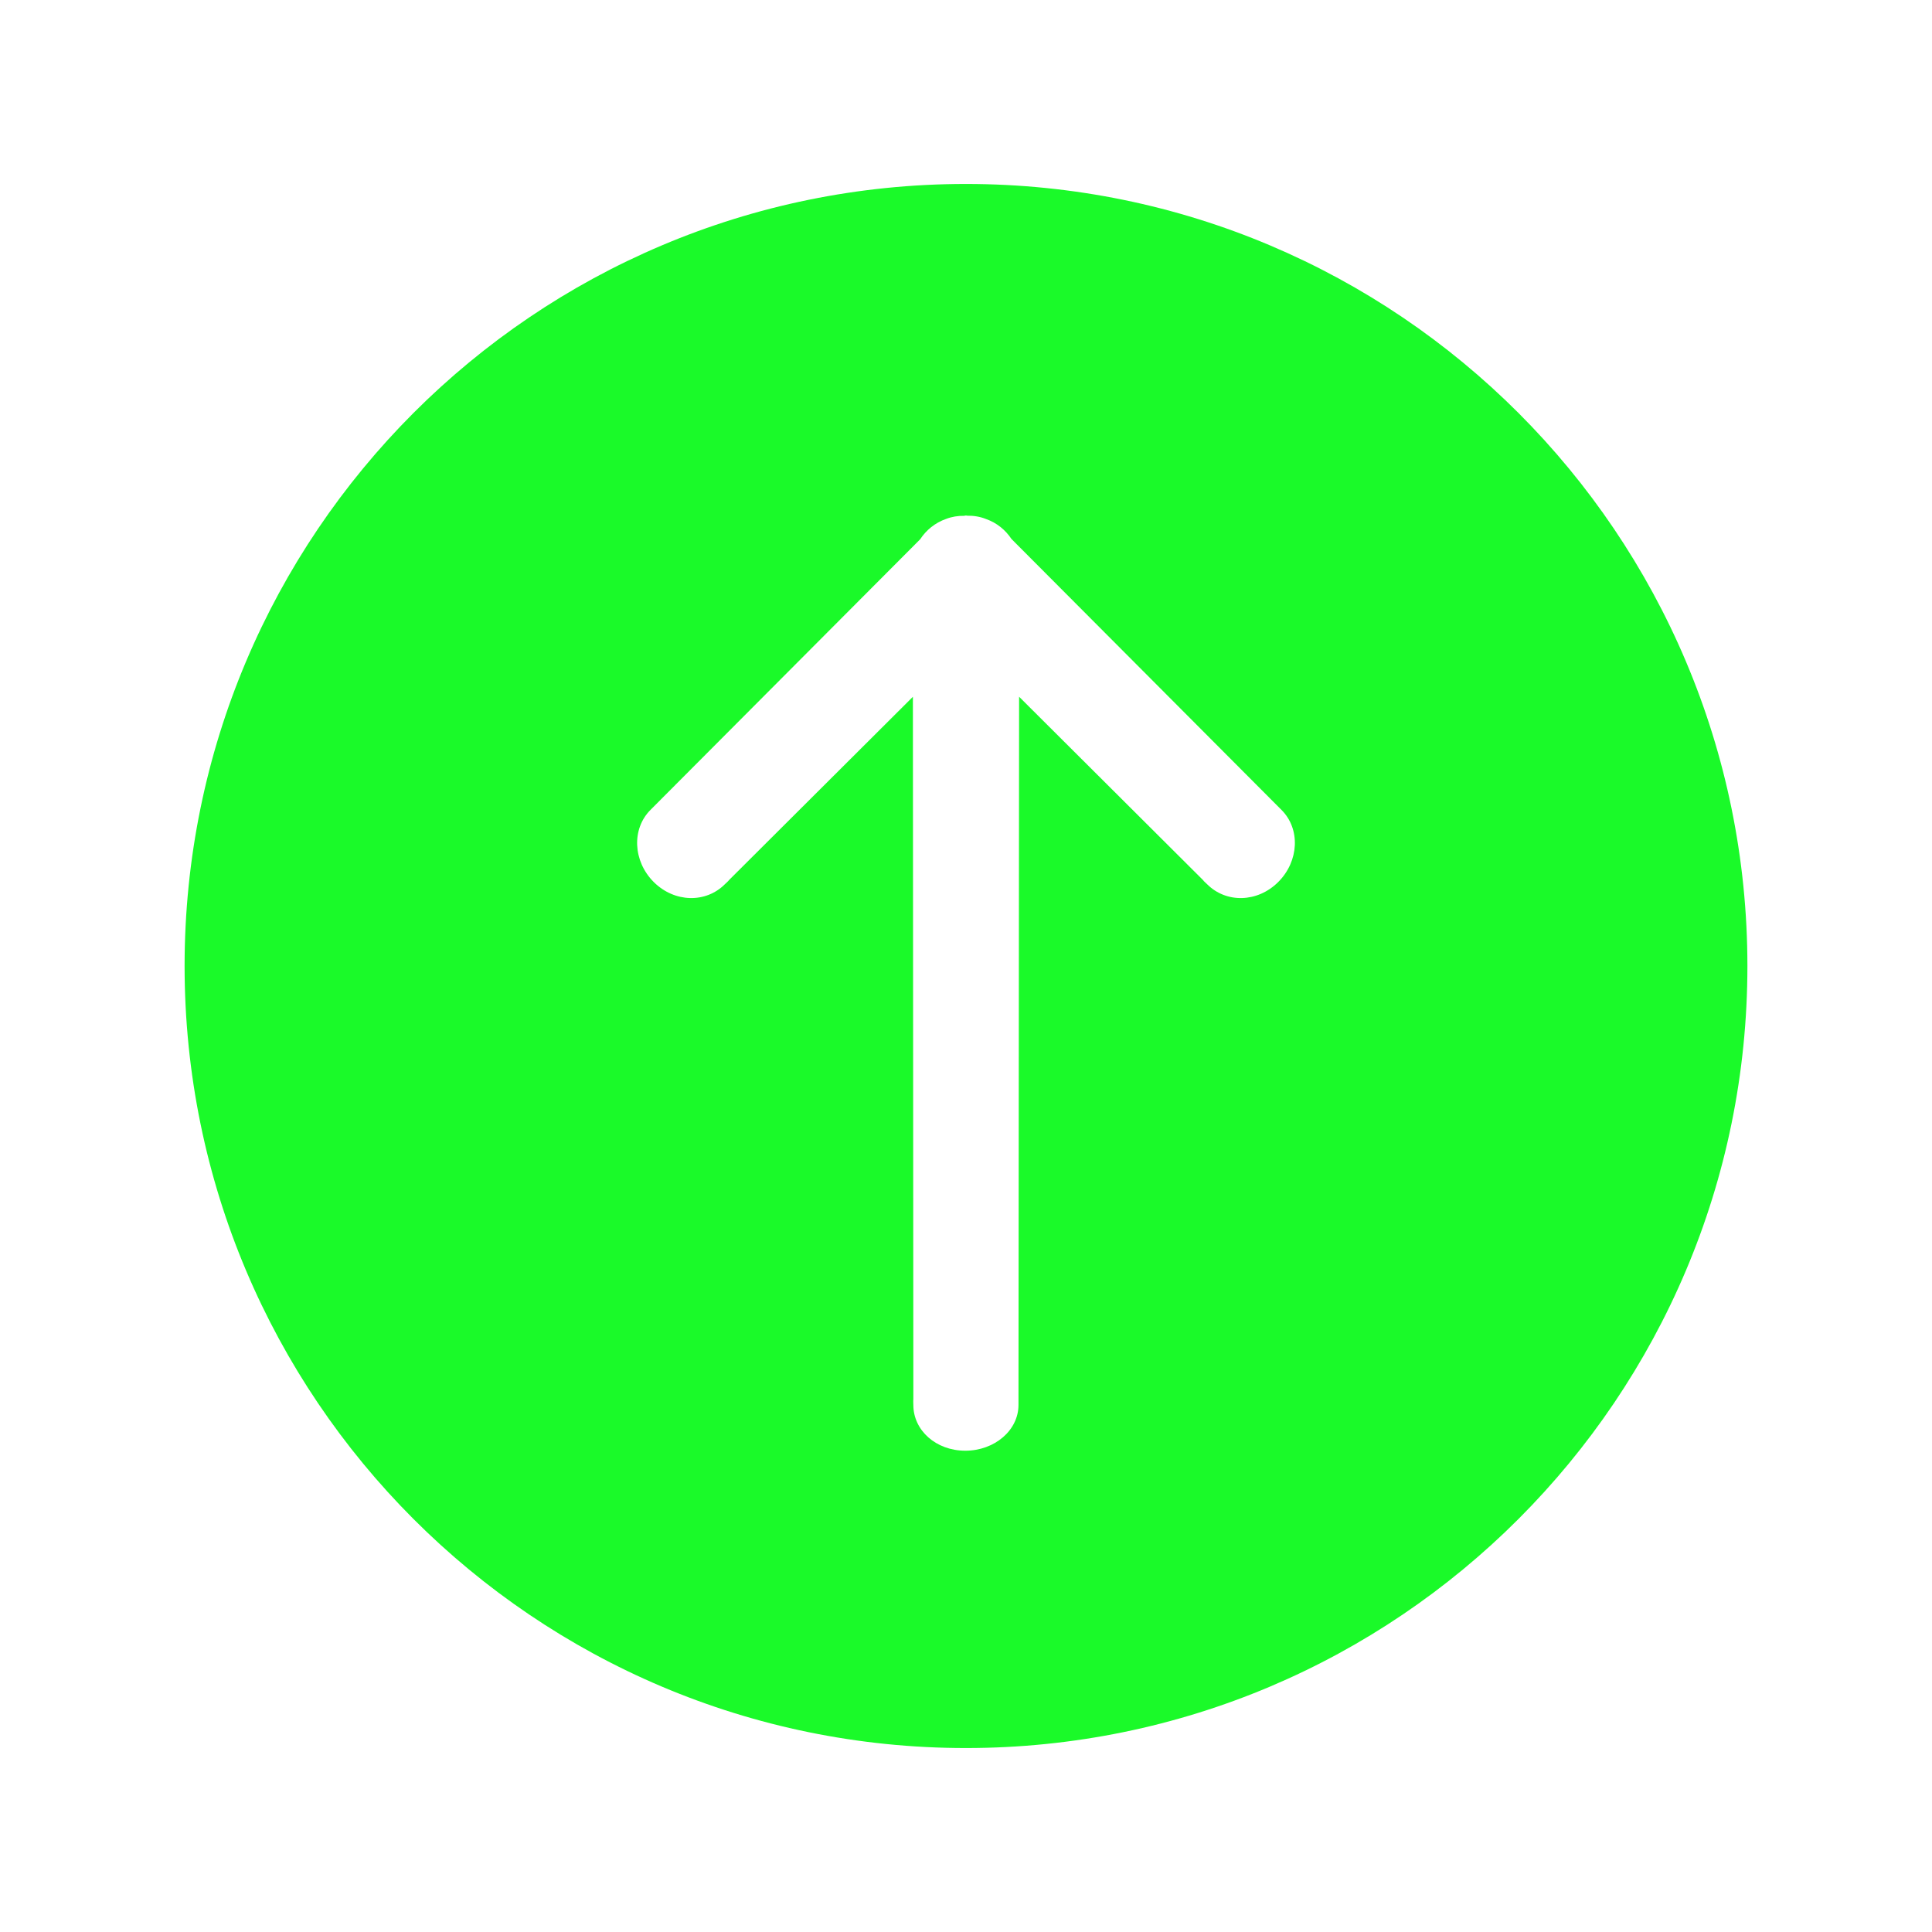
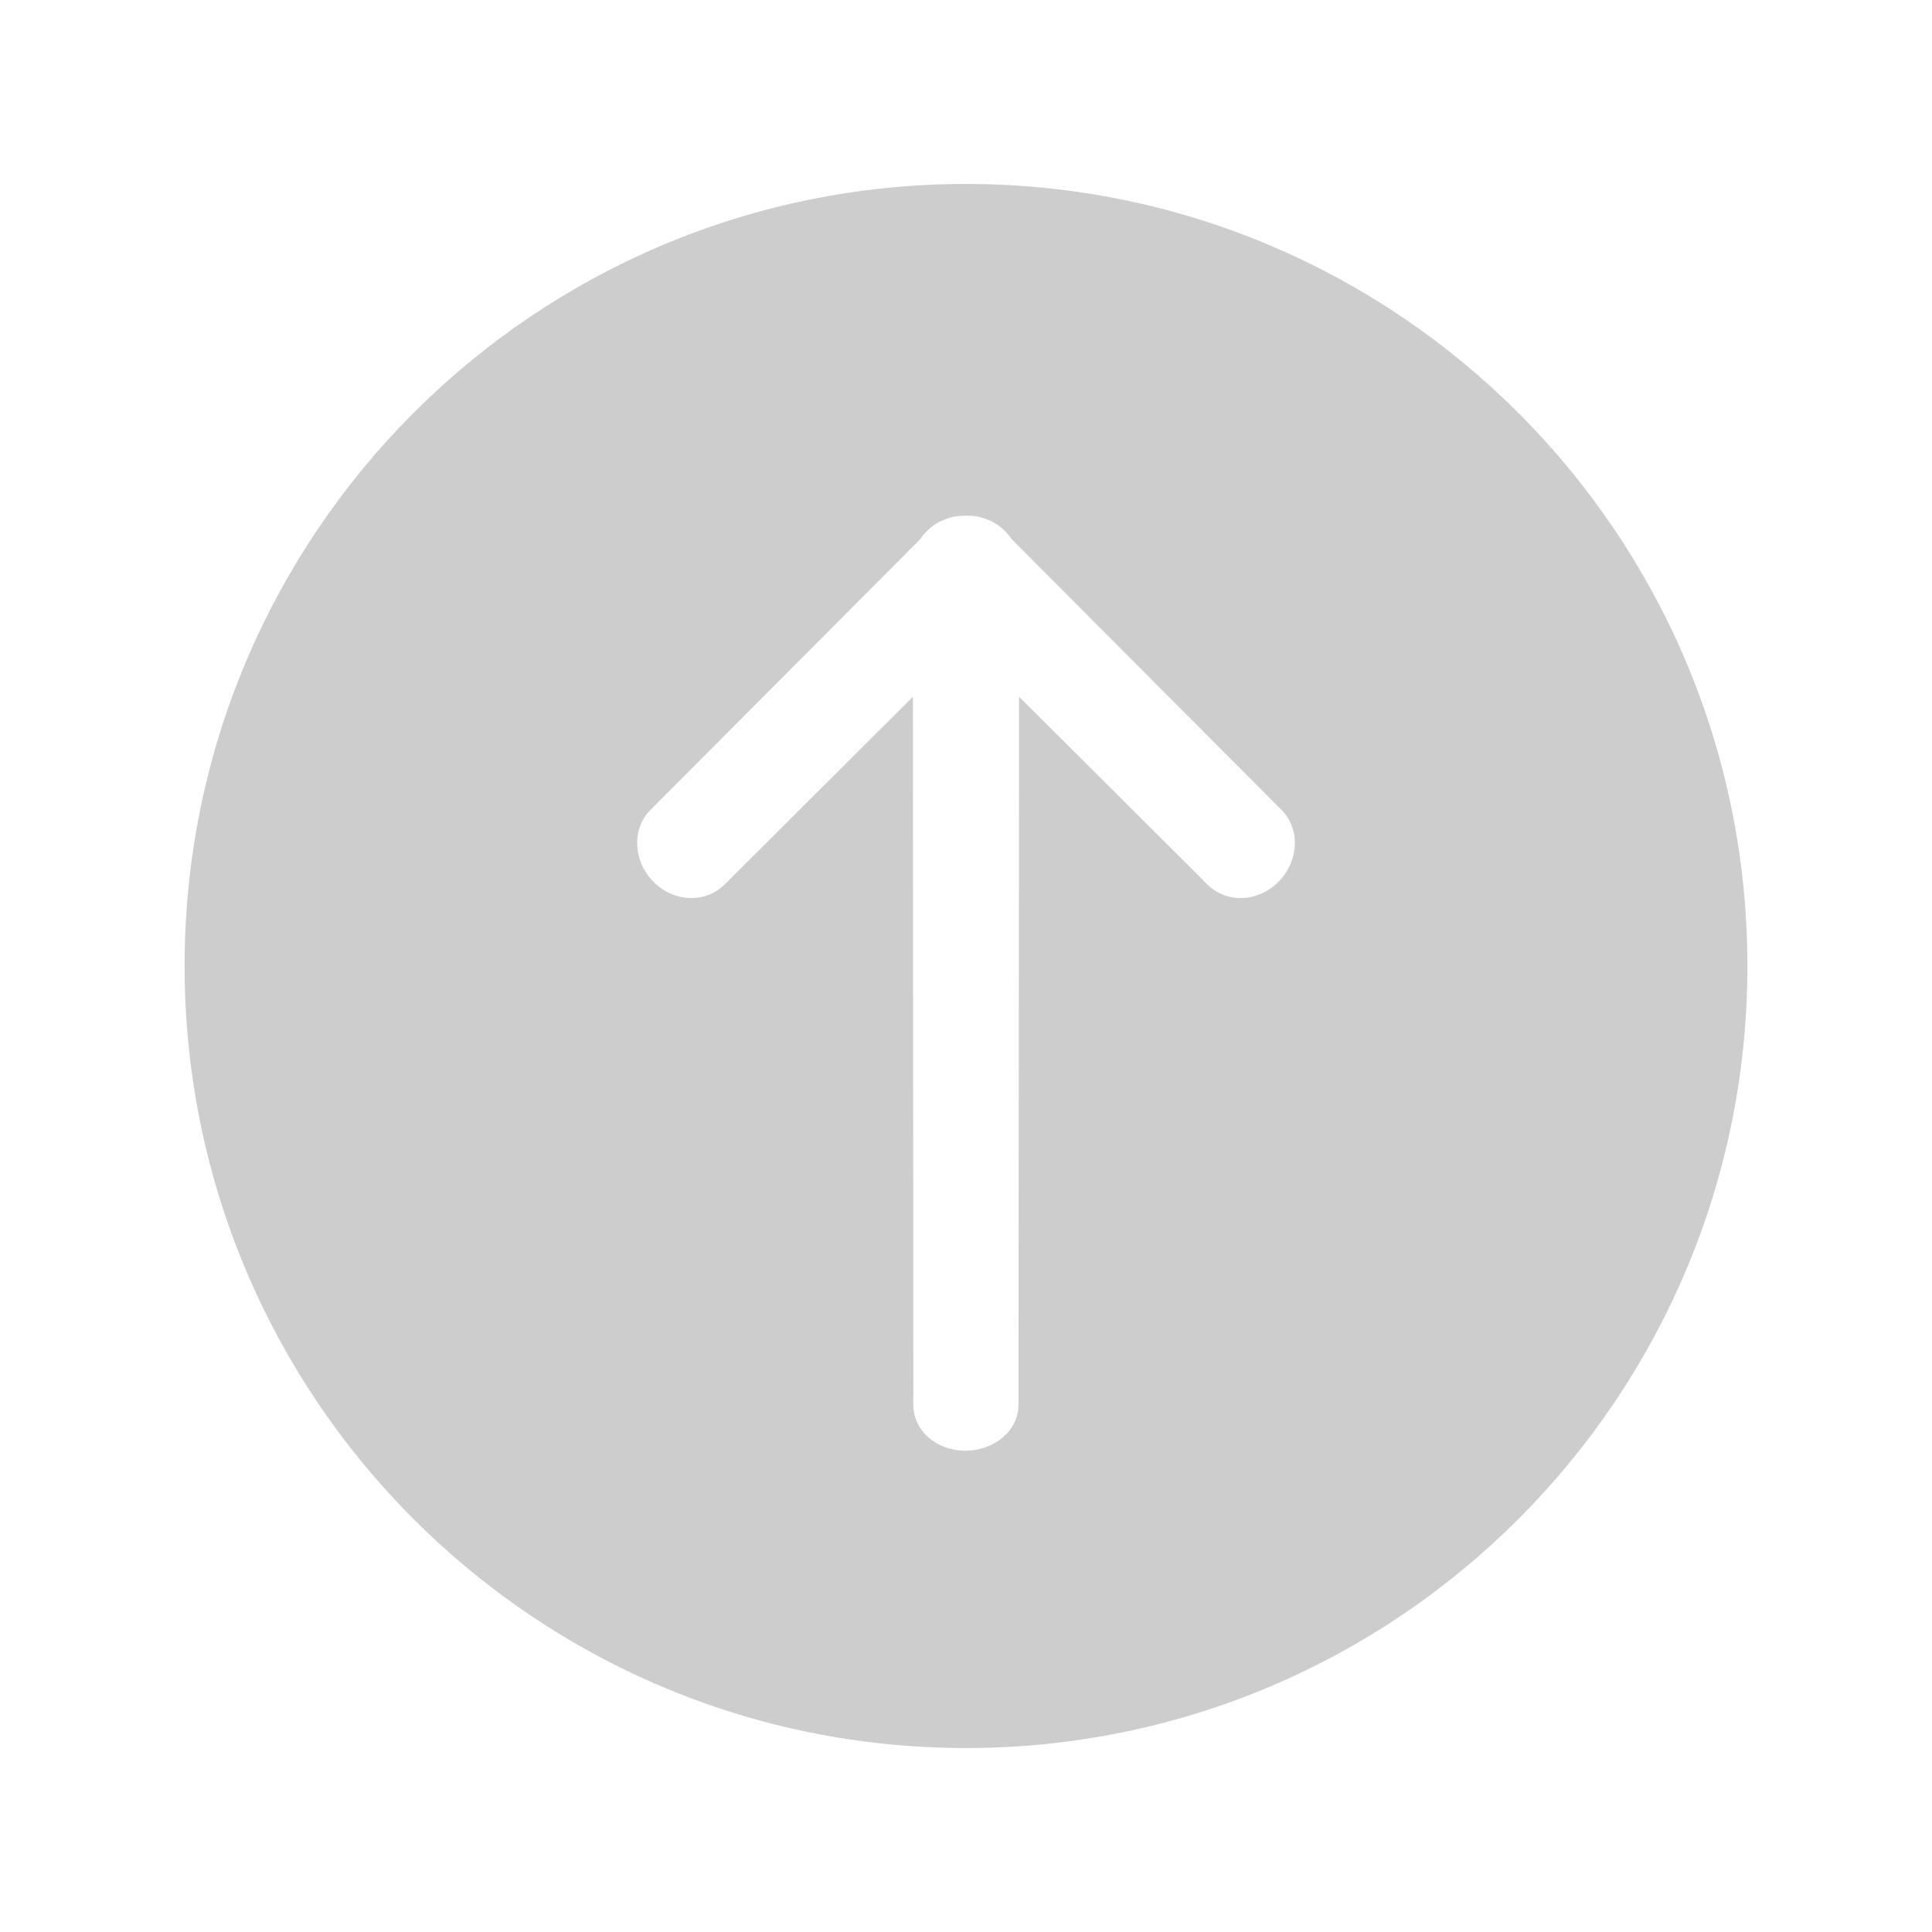
<svg xmlns="http://www.w3.org/2000/svg" t="1637059275618" class="icon" viewBox="0 0 1024 1024" version="1.1" p-id="2536" width="200" height="200">
  <defs>
    <style type="text/css" />
  </defs>
-   <path d="M511.957 926.496c-228.722 0-414.119-185.605-414.119-414.503 0-228.915 185.396-414.489 414.119-414.489 228.749 0 414.205 185.576 414.205 414.489C926.161 740.891 740.705 926.496 511.957 926.496M679.213 429.27 536.099 285.665c-3.122-4.684-7.672-8.549-13.559-10.6-3.122-1.248-6.452-1.785-9.902-1.725-0.237 0-0.416-0.119-0.683-0.119-0.298 0-0.566 0.149-0.892 0.179-3.302-0.06-6.572 0.46-9.606 1.635-5.947 2.081-10.615 6.007-13.737 10.78L344.756 429.27c-10.051 10.065-9.277 27.178 1.695 38.181 11.031 11.016 27.654 11.328 37.734 1.219 0.773-0.803 1.576-1.338 2.259-2.259l97.412-97.099 0.237 372.356c-0.119 1.042 0 1.964 0 3.003 0 13.41 11.953 24.235 27.534 24.235 15.524 0 28.189-10.824 28.189-24.235l0.327-375.388 97.441 97.129c0.654 0.921 1.456 1.457 2.23 2.259 10.082 10.109 26.704 9.797 37.706-1.219C688.521 456.448 689.324 439.335 679.213 429.27" p-id="2537" fill="#1afa29" />
+   <path d="M511.957 926.496c-228.722 0-414.119-185.605-414.119-414.503 0-228.915 185.396-414.489 414.119-414.489 228.749 0 414.205 185.576 414.205 414.489C926.161 740.891 740.705 926.496 511.957 926.496M679.213 429.27 536.099 285.665c-3.122-4.684-7.672-8.549-13.559-10.6-3.122-1.248-6.452-1.785-9.902-1.725-0.237 0-0.416-0.119-0.683-0.119-0.298 0-0.566 0.149-0.892 0.179-3.302-0.06-6.572 0.46-9.606 1.635-5.947 2.081-10.615 6.007-13.737 10.78L344.756 429.27c-10.051 10.065-9.277 27.178 1.695 38.181 11.031 11.016 27.654 11.328 37.734 1.219 0.773-0.803 1.576-1.338 2.259-2.259l97.412-97.099 0.237 372.356c-0.119 1.042 0 1.964 0 3.003 0 13.41 11.953 24.235 27.534 24.235 15.524 0 28.189-10.824 28.189-24.235l0.327-375.388 97.441 97.129c0.654 0.921 1.456 1.457 2.23 2.259 10.082 10.109 26.704 9.797 37.706-1.219C688.521 456.448 689.324 439.335 679.213 429.27" p-id="2537" fill="#cdcdcd" />
</svg>
